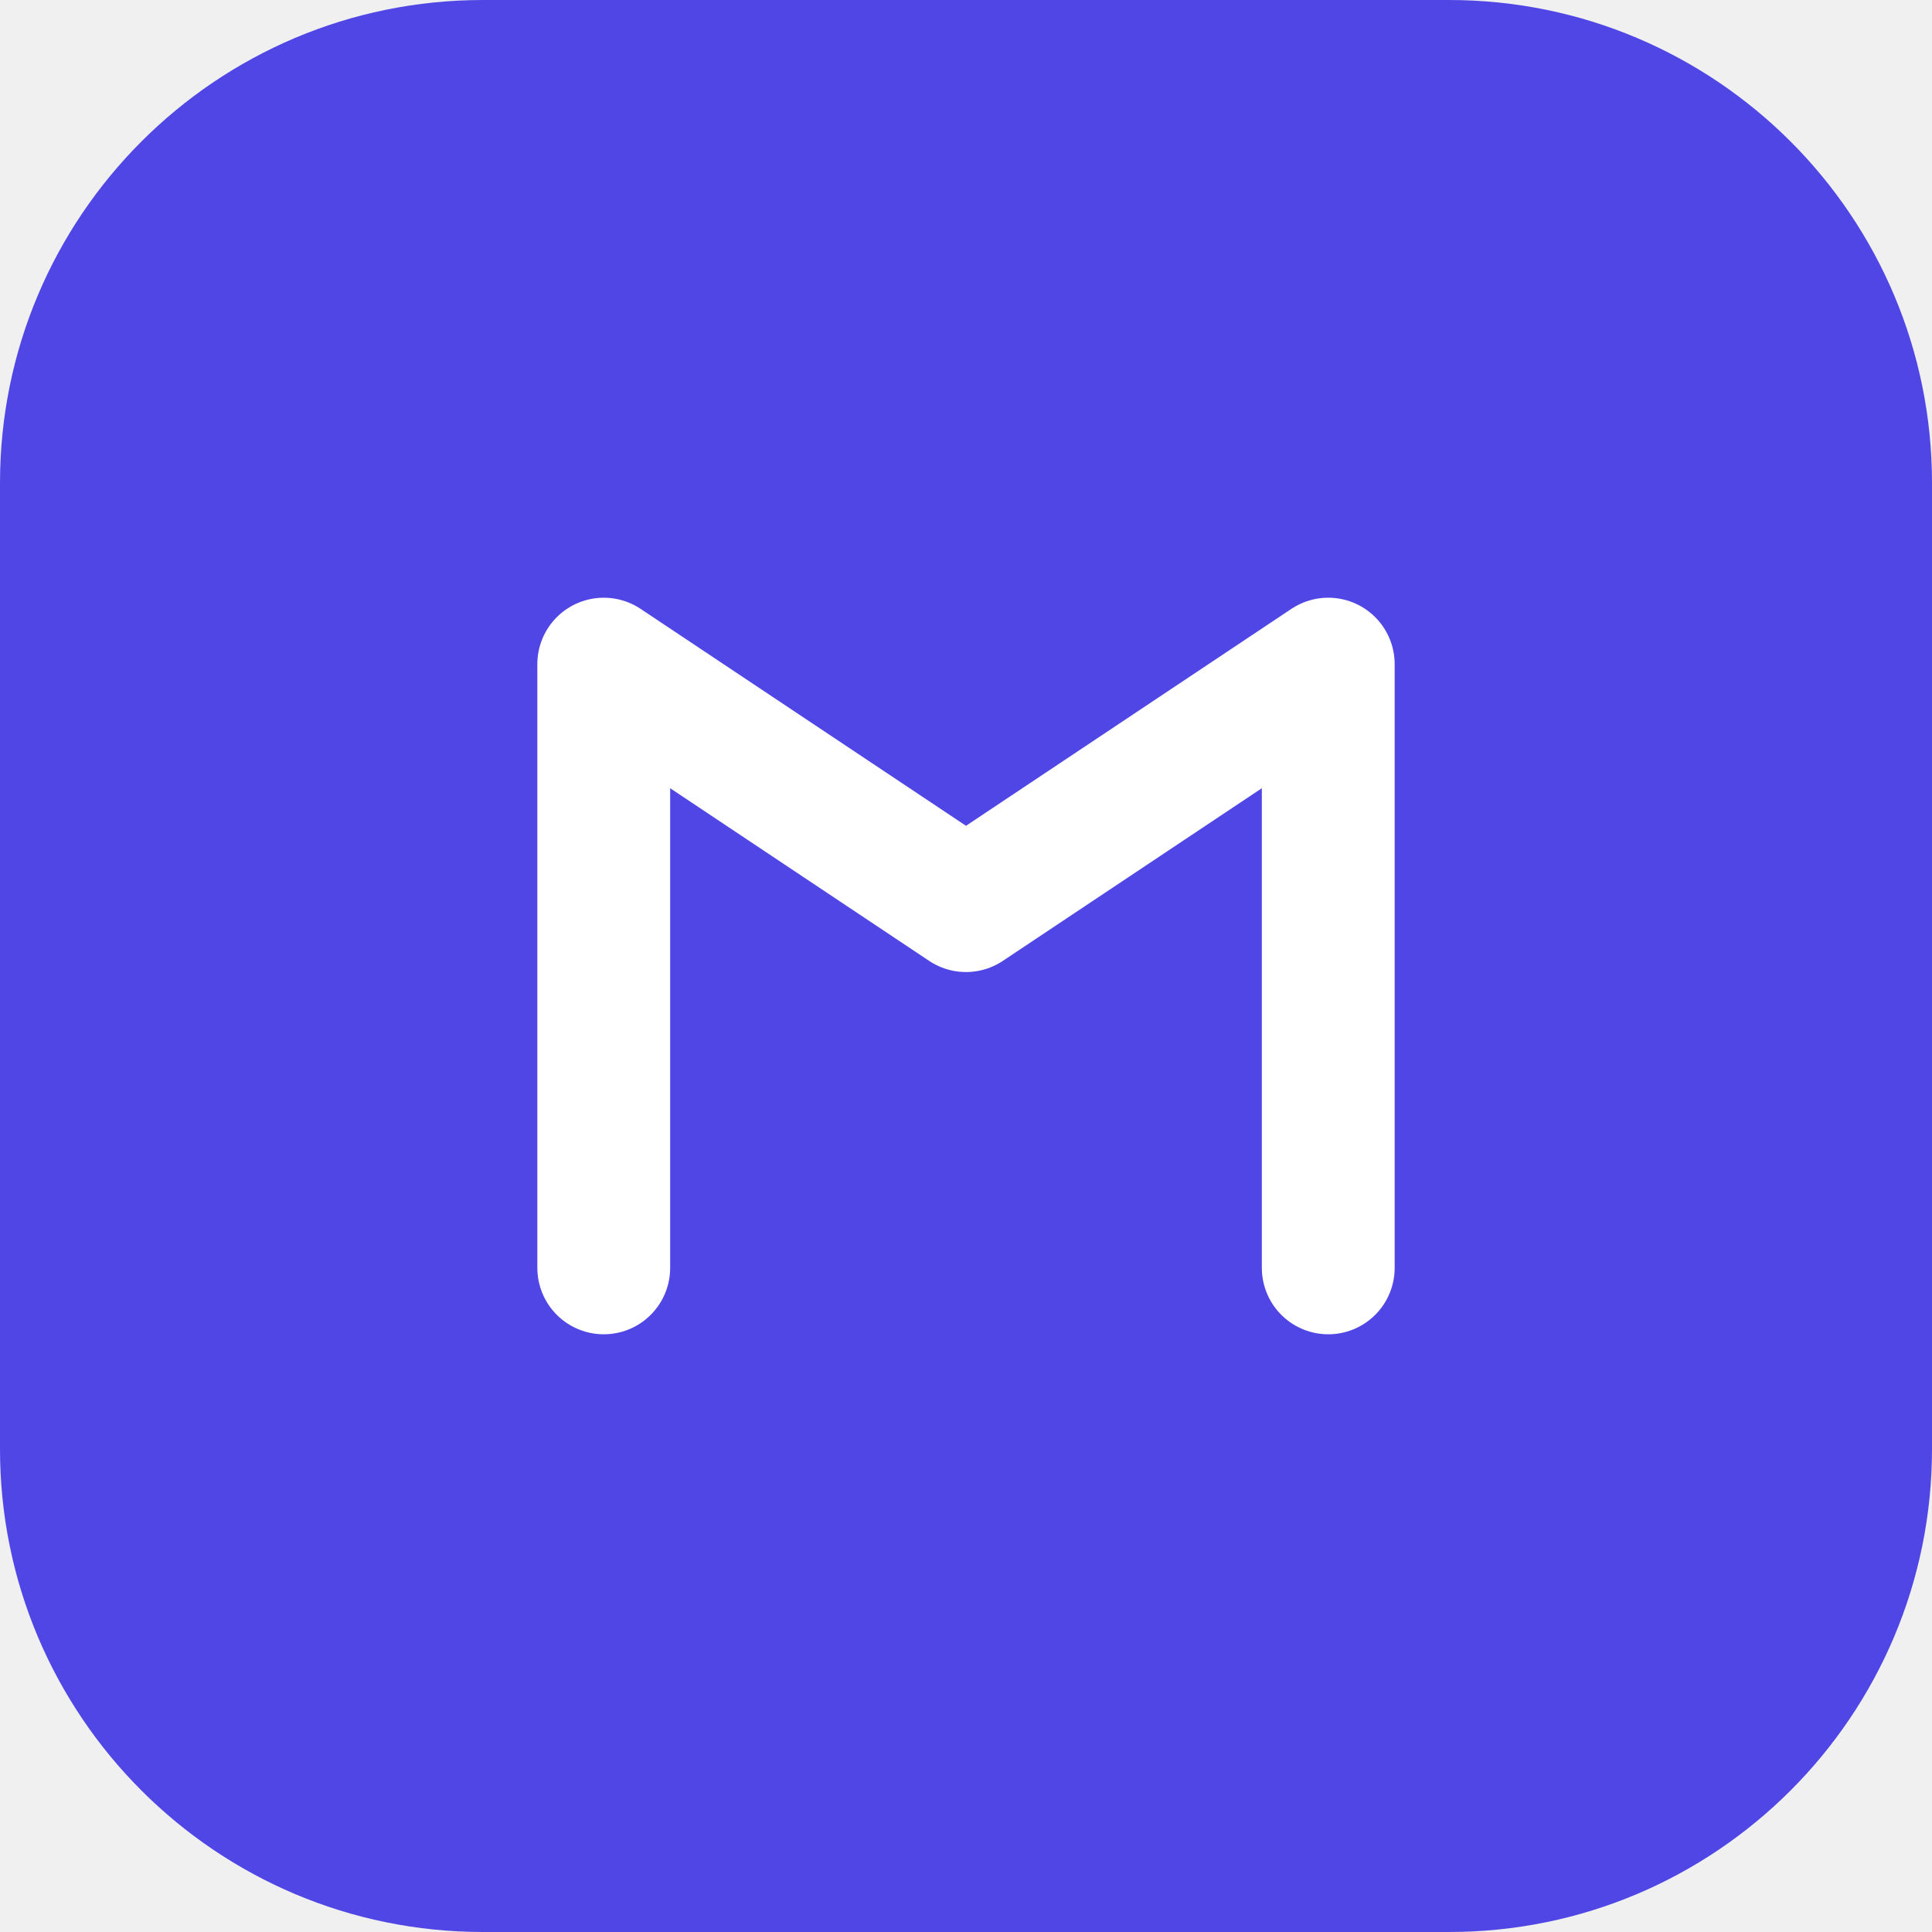
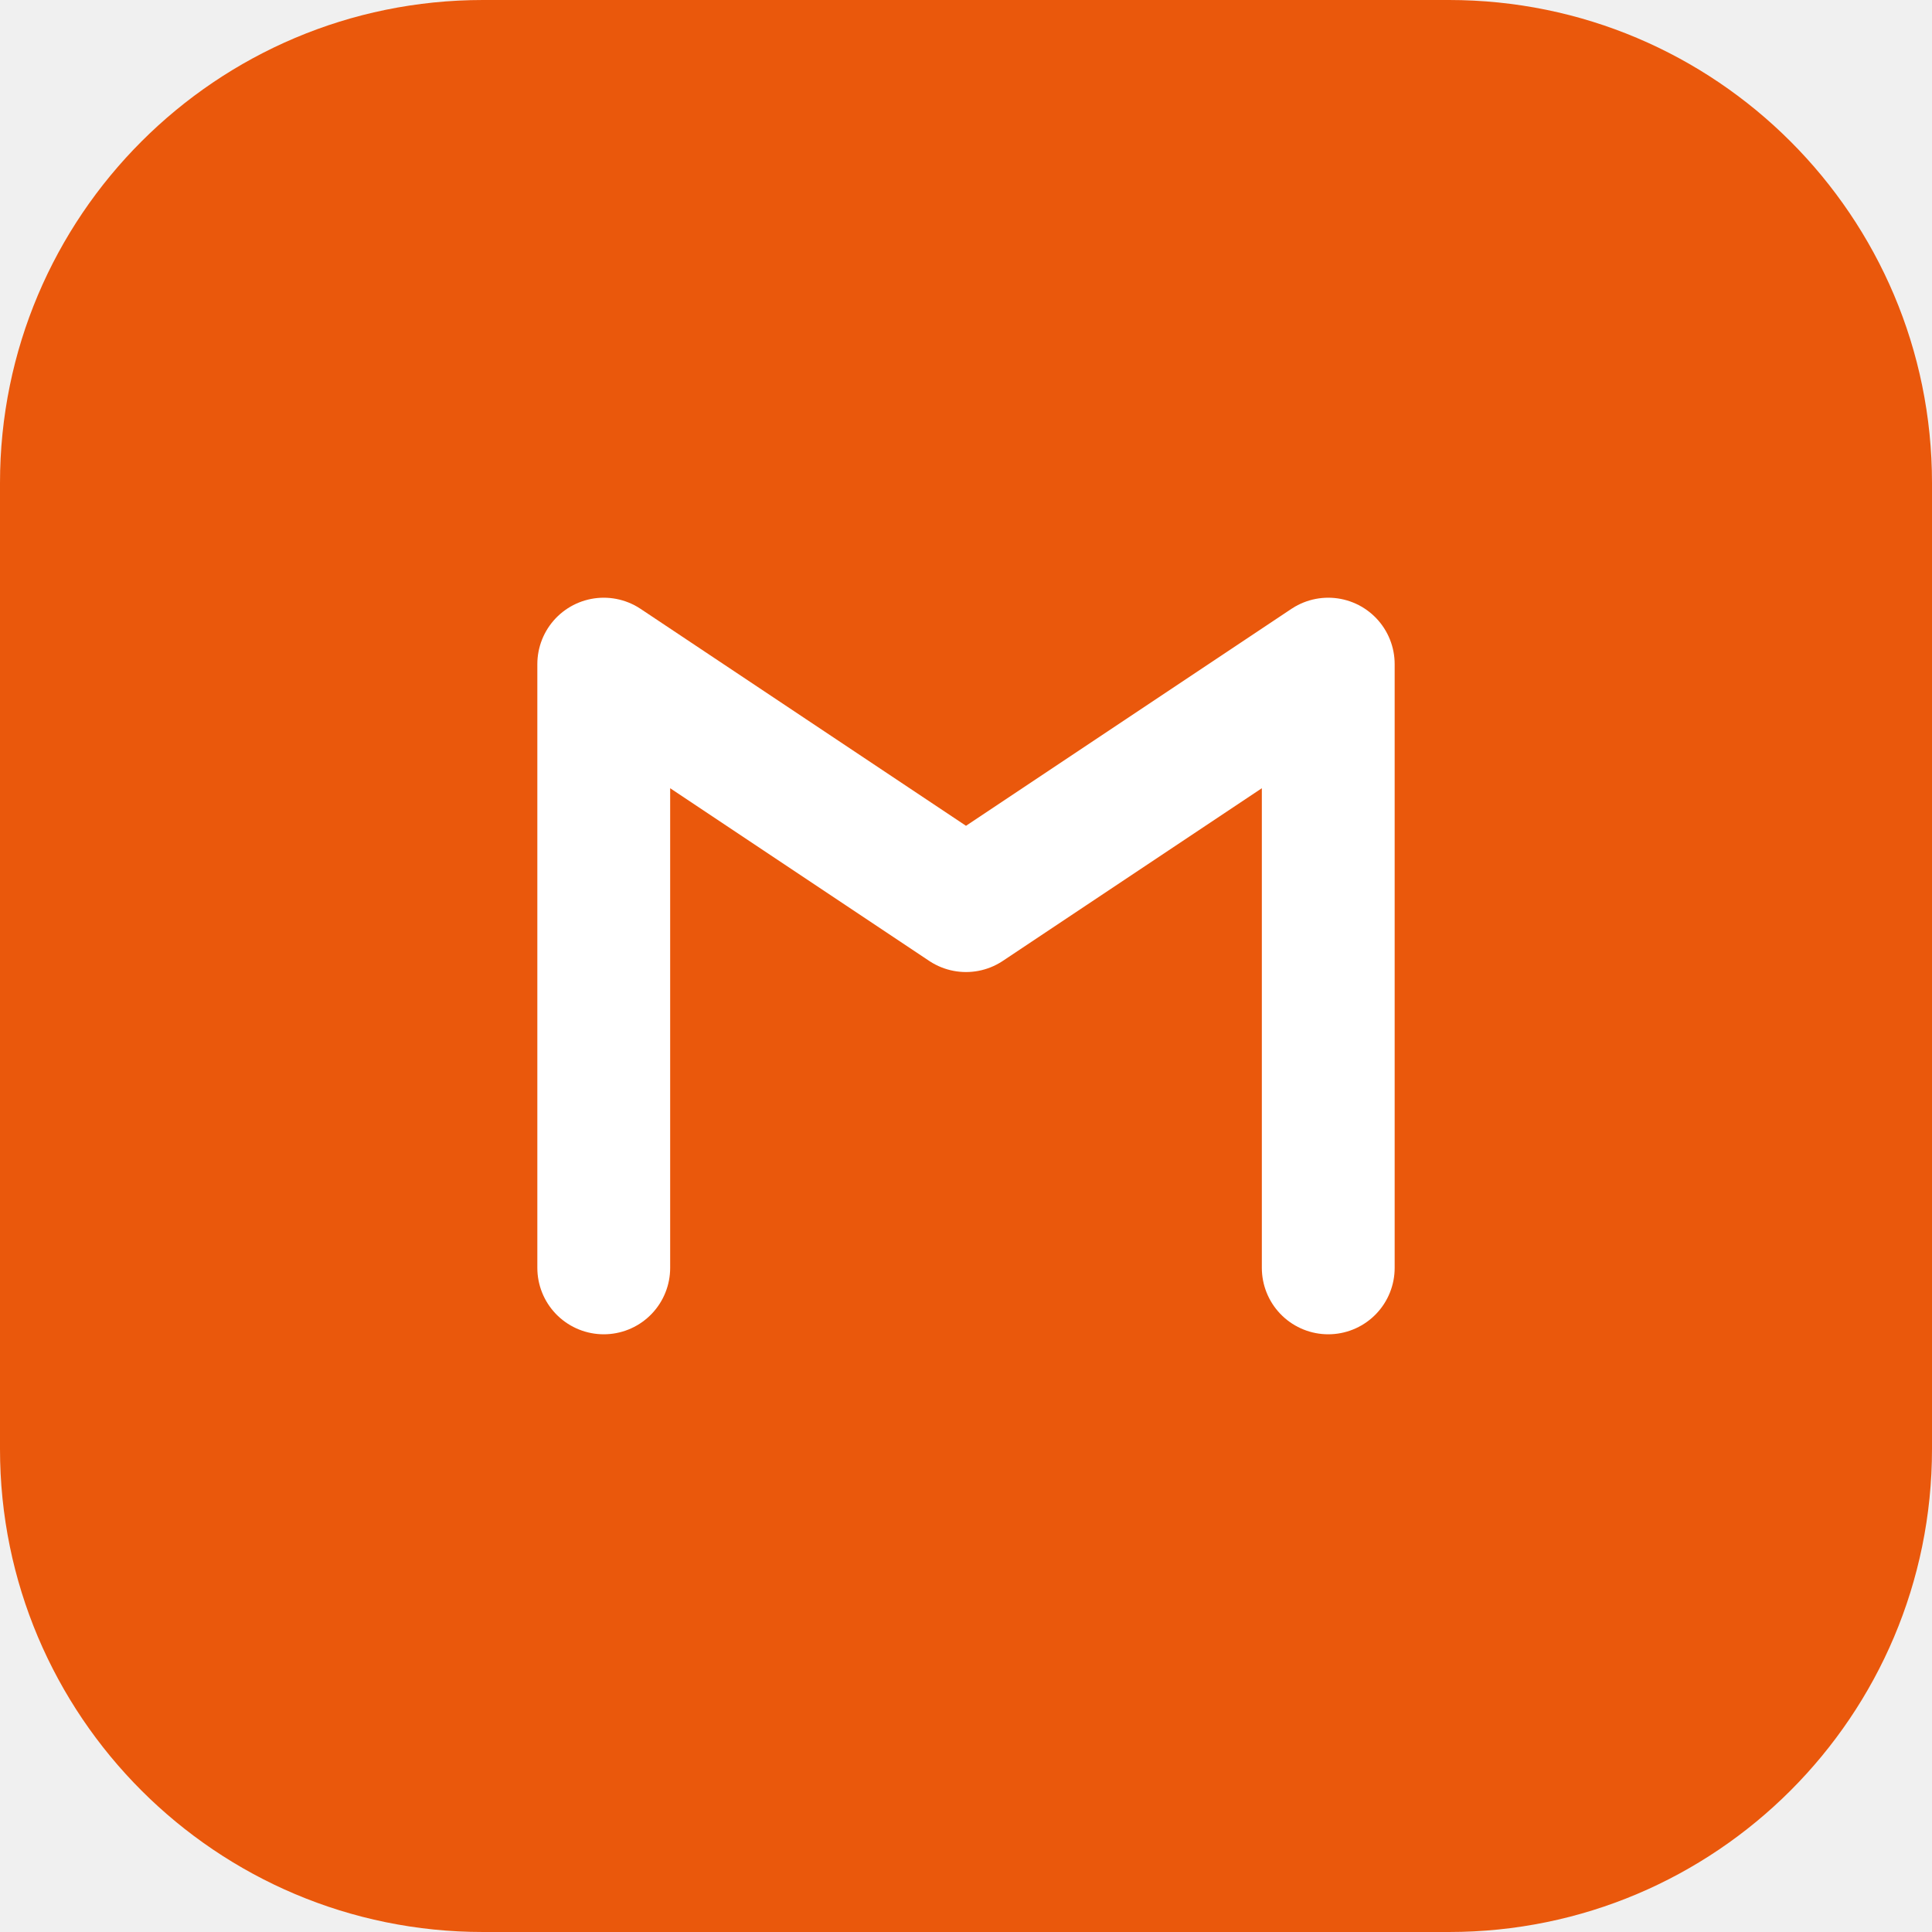
<svg xmlns="http://www.w3.org/2000/svg" viewBox="0 0 32 32" fill="none">
-   <rect width="32" height="32" rx="8" fill="#4f46e5" />
+   <rect width="32" height="32" rx="8" fill="#ea580c" />
  <path d="M10 21V11L16 15L22 11V21" stroke="white" stroke-width="2.2" stroke-linecap="round" stroke-linejoin="round" />
</svg>
